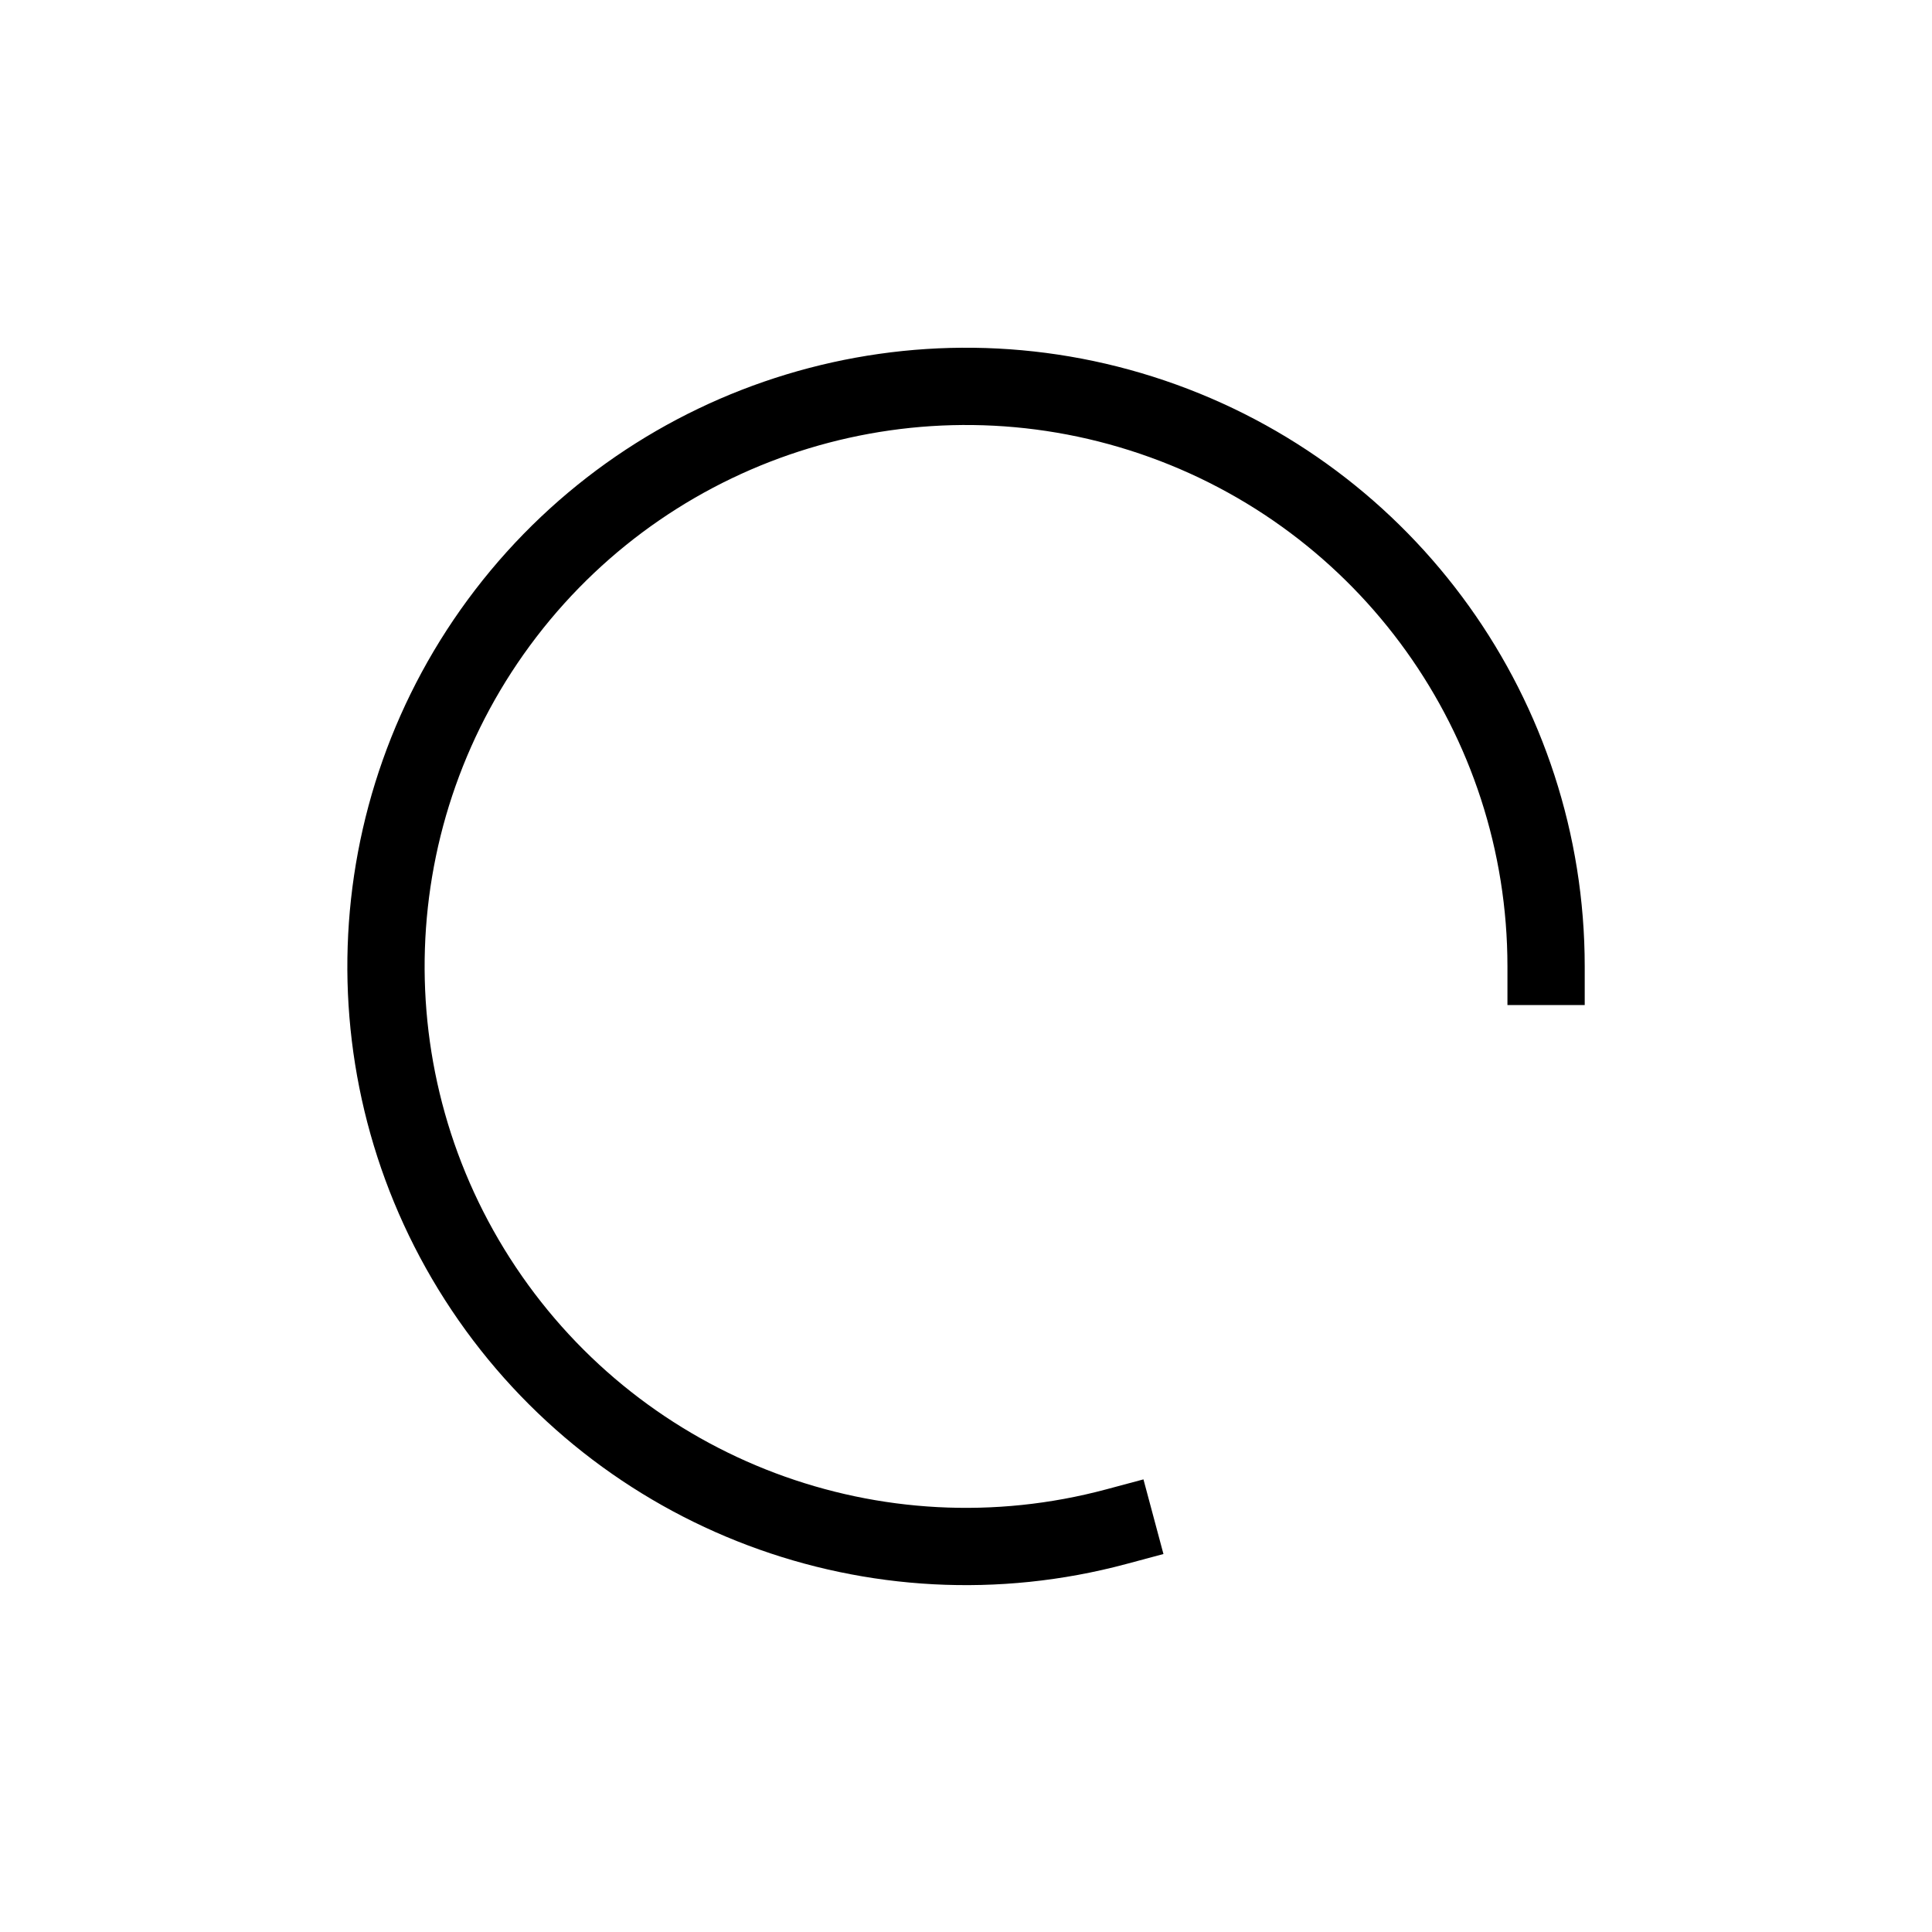
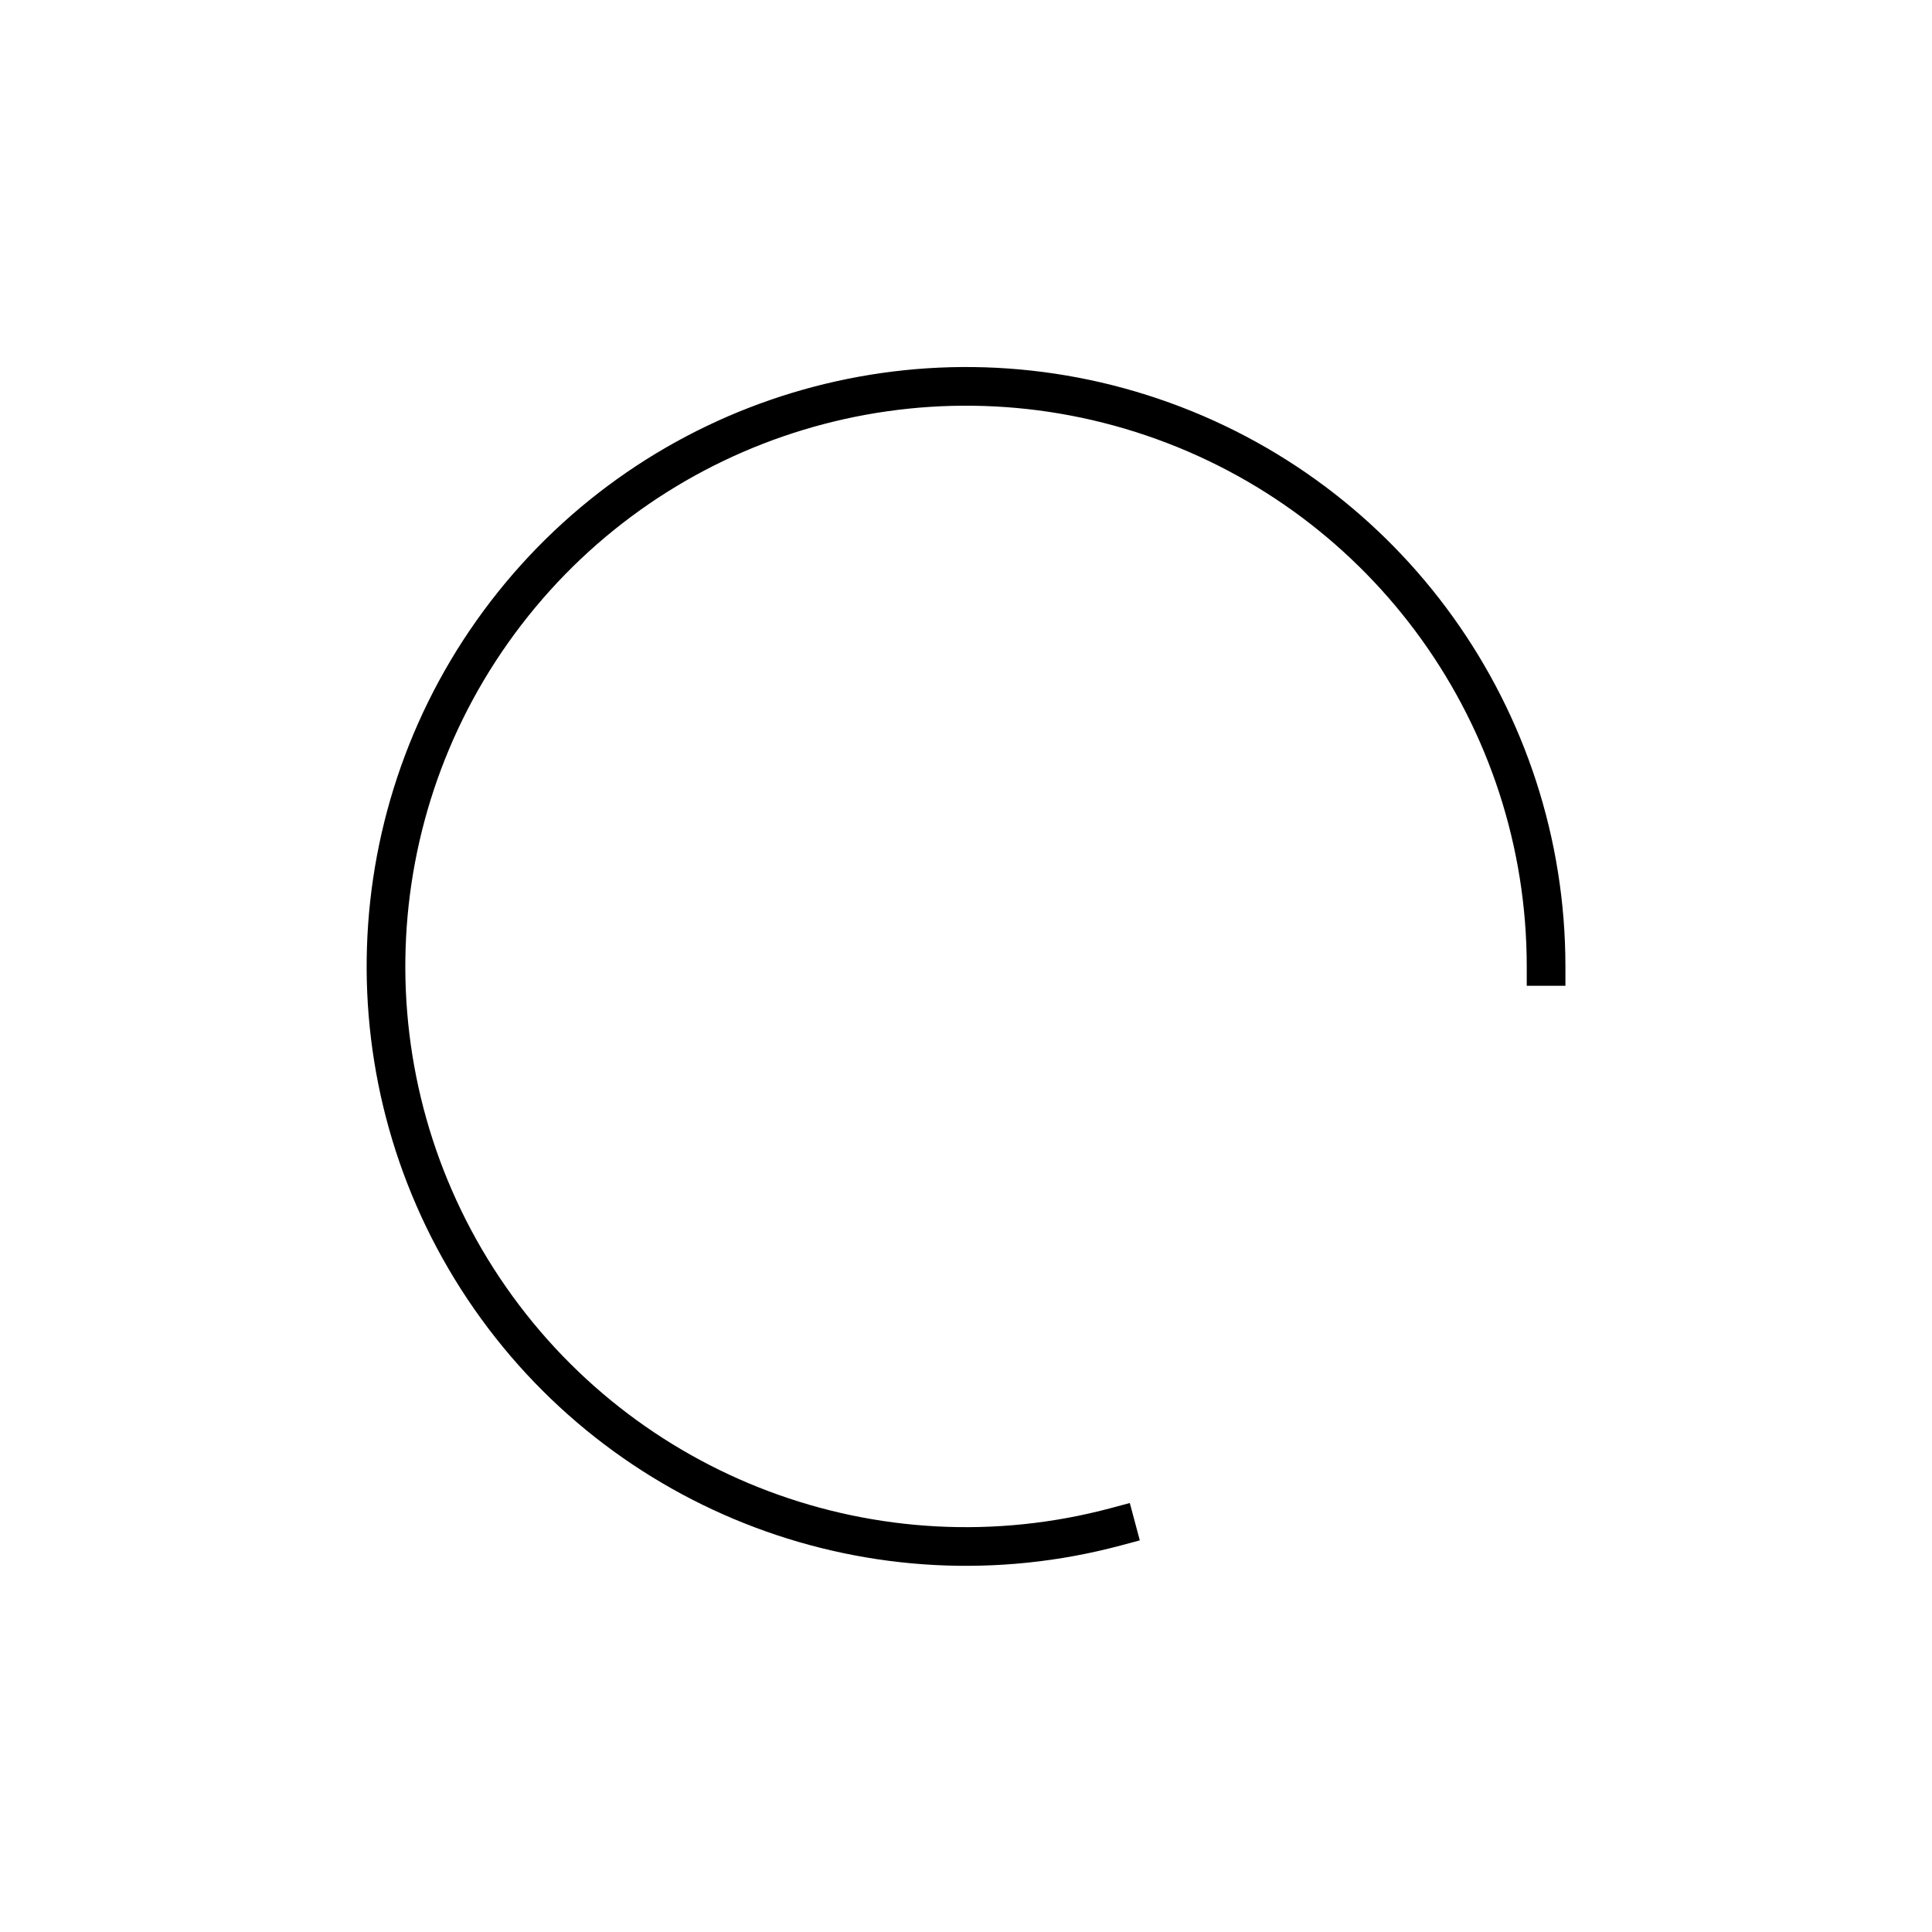
<svg xmlns="http://www.w3.org/2000/svg" width="50" height="50" id="svg5160" version="1.1" viewBox="0 0 50 50">
  <defs id="defs5162" />
  <g id="layer1" transform="translate(-250.8571,-535.9336)">
    <g id="g3344" transform="matrix(1.611137,-0.4317028,0.4317028,1.611137,-410.4908,-223.5056)">
-       <path style="color:#000000;clip-rule:nonzero;display:inline;overflow:visible;visibility:visible;opacity:1;color-interpolation:sRGB;color-interpolation-filters:linearRGB;fill:none;fill-opacity:1;fill-rule:nonzero;stroke:#000000;stroke-width:1.199;stroke-linecap:square;stroke-linejoin:miter;stroke-miterlimit:4;stroke-dasharray:none;stroke-dashoffset:0;stroke-opacity:1;marker:none;color-rendering:auto;image-rendering:auto;shape-rendering:auto;text-rendering:auto;enable-background:accumulate" id="path3379" d="m 413.816,478.995 a 9,9 0 0 1 -9.812,-3.693 9,9 0 0 1 0.343,-10.479 9,9 0 0 1 10.033,-3.043 9,9 0 0 1 6.107,8.522" transform="matrix(0.9659258,0.258819,-0.258819,0.9659258,0,0)" />
+       <path style="color:#000000;clip-rule:nonzero;display:inline;overflow:visible;visibility:visible;opacity:1;color-interpolation:sRGB;color-interpolation-filters:linearRGB;fill:none;fill-opacity:1;fill-rule:nonzero;stroke:#000000;stroke-width:0.6;stroke-linecap:square;stroke-linejoin:miter;stroke-miterlimit:4;stroke-dasharray:none;stroke-dashoffset:0;stroke-opacity:1;marker:none;color-rendering:auto;image-rendering:auto;shape-rendering:auto;text-rendering:auto;enable-background:accumulate" id="path3379" d="m 413.816,478.995 a 9,9 0 0 1 -9.812,-3.693 9,9 0 0 1 0.343,-10.479 9,9 0 0 1 10.033,-3.043 9,9 0 0 1 6.107,8.522" transform="matrix(0.9659258,0.258819,-0.258819,0.9659258,0,0)" />
    </g>
  </g>
</svg>
